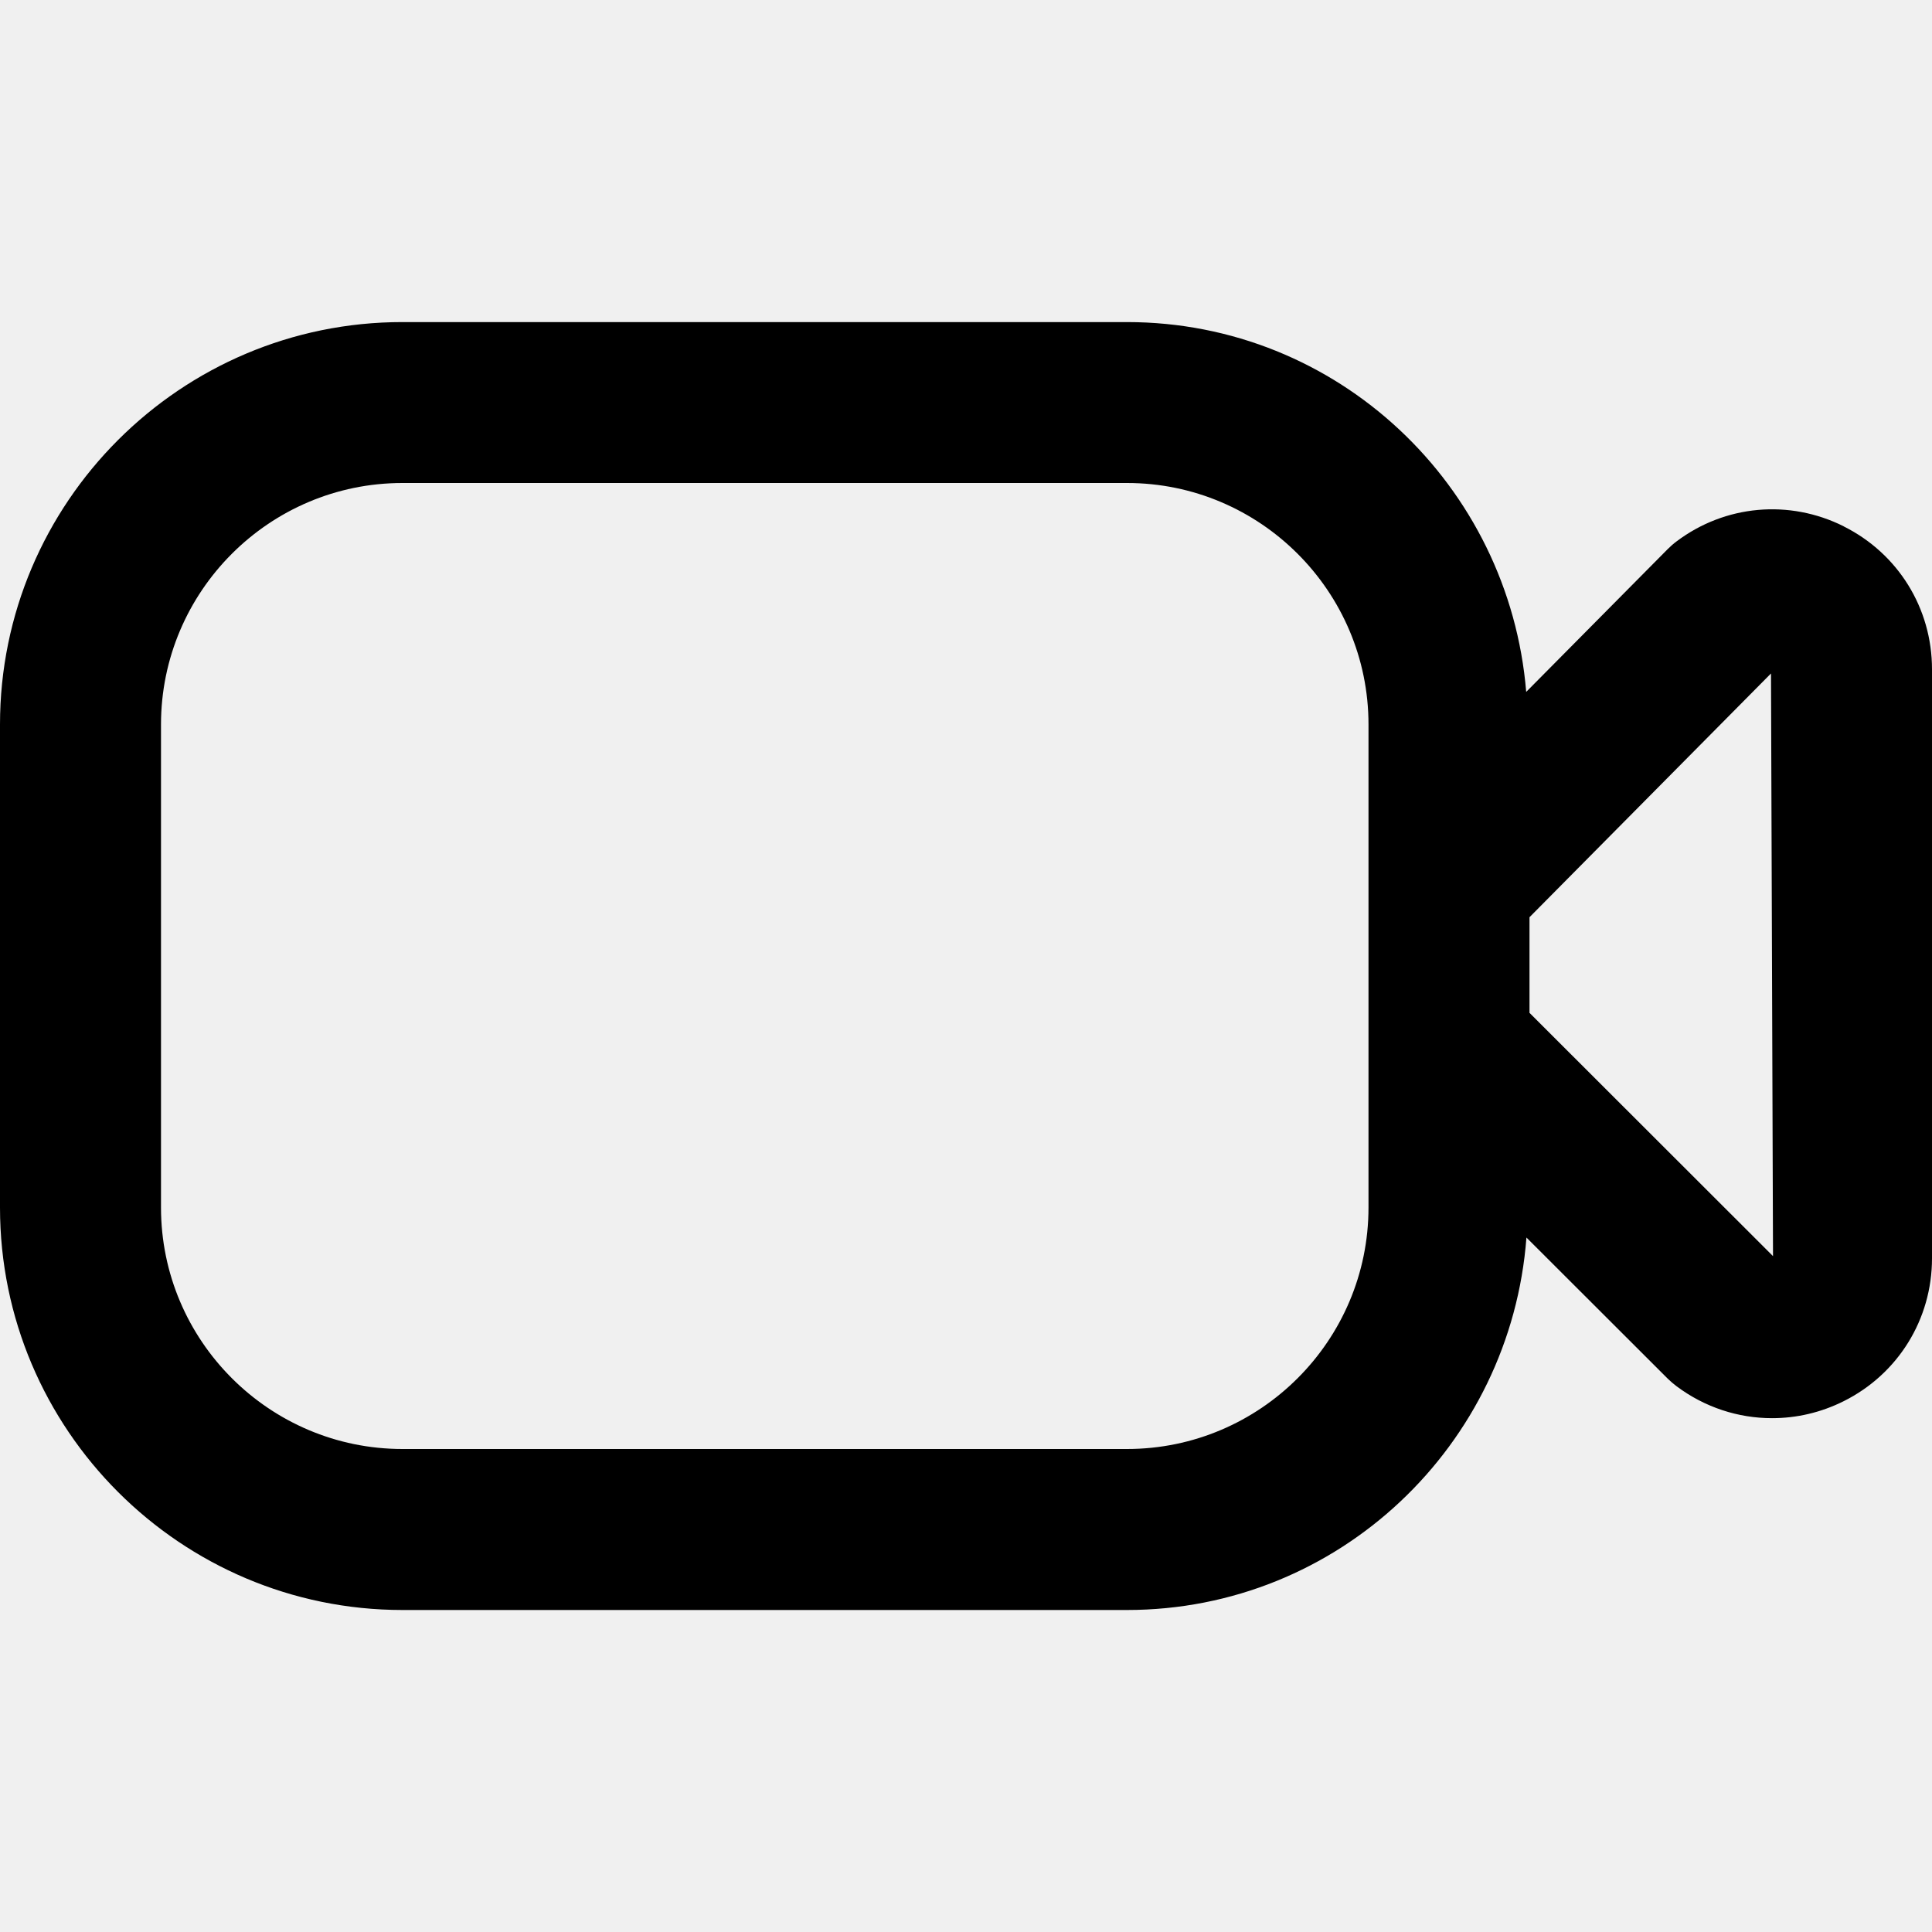
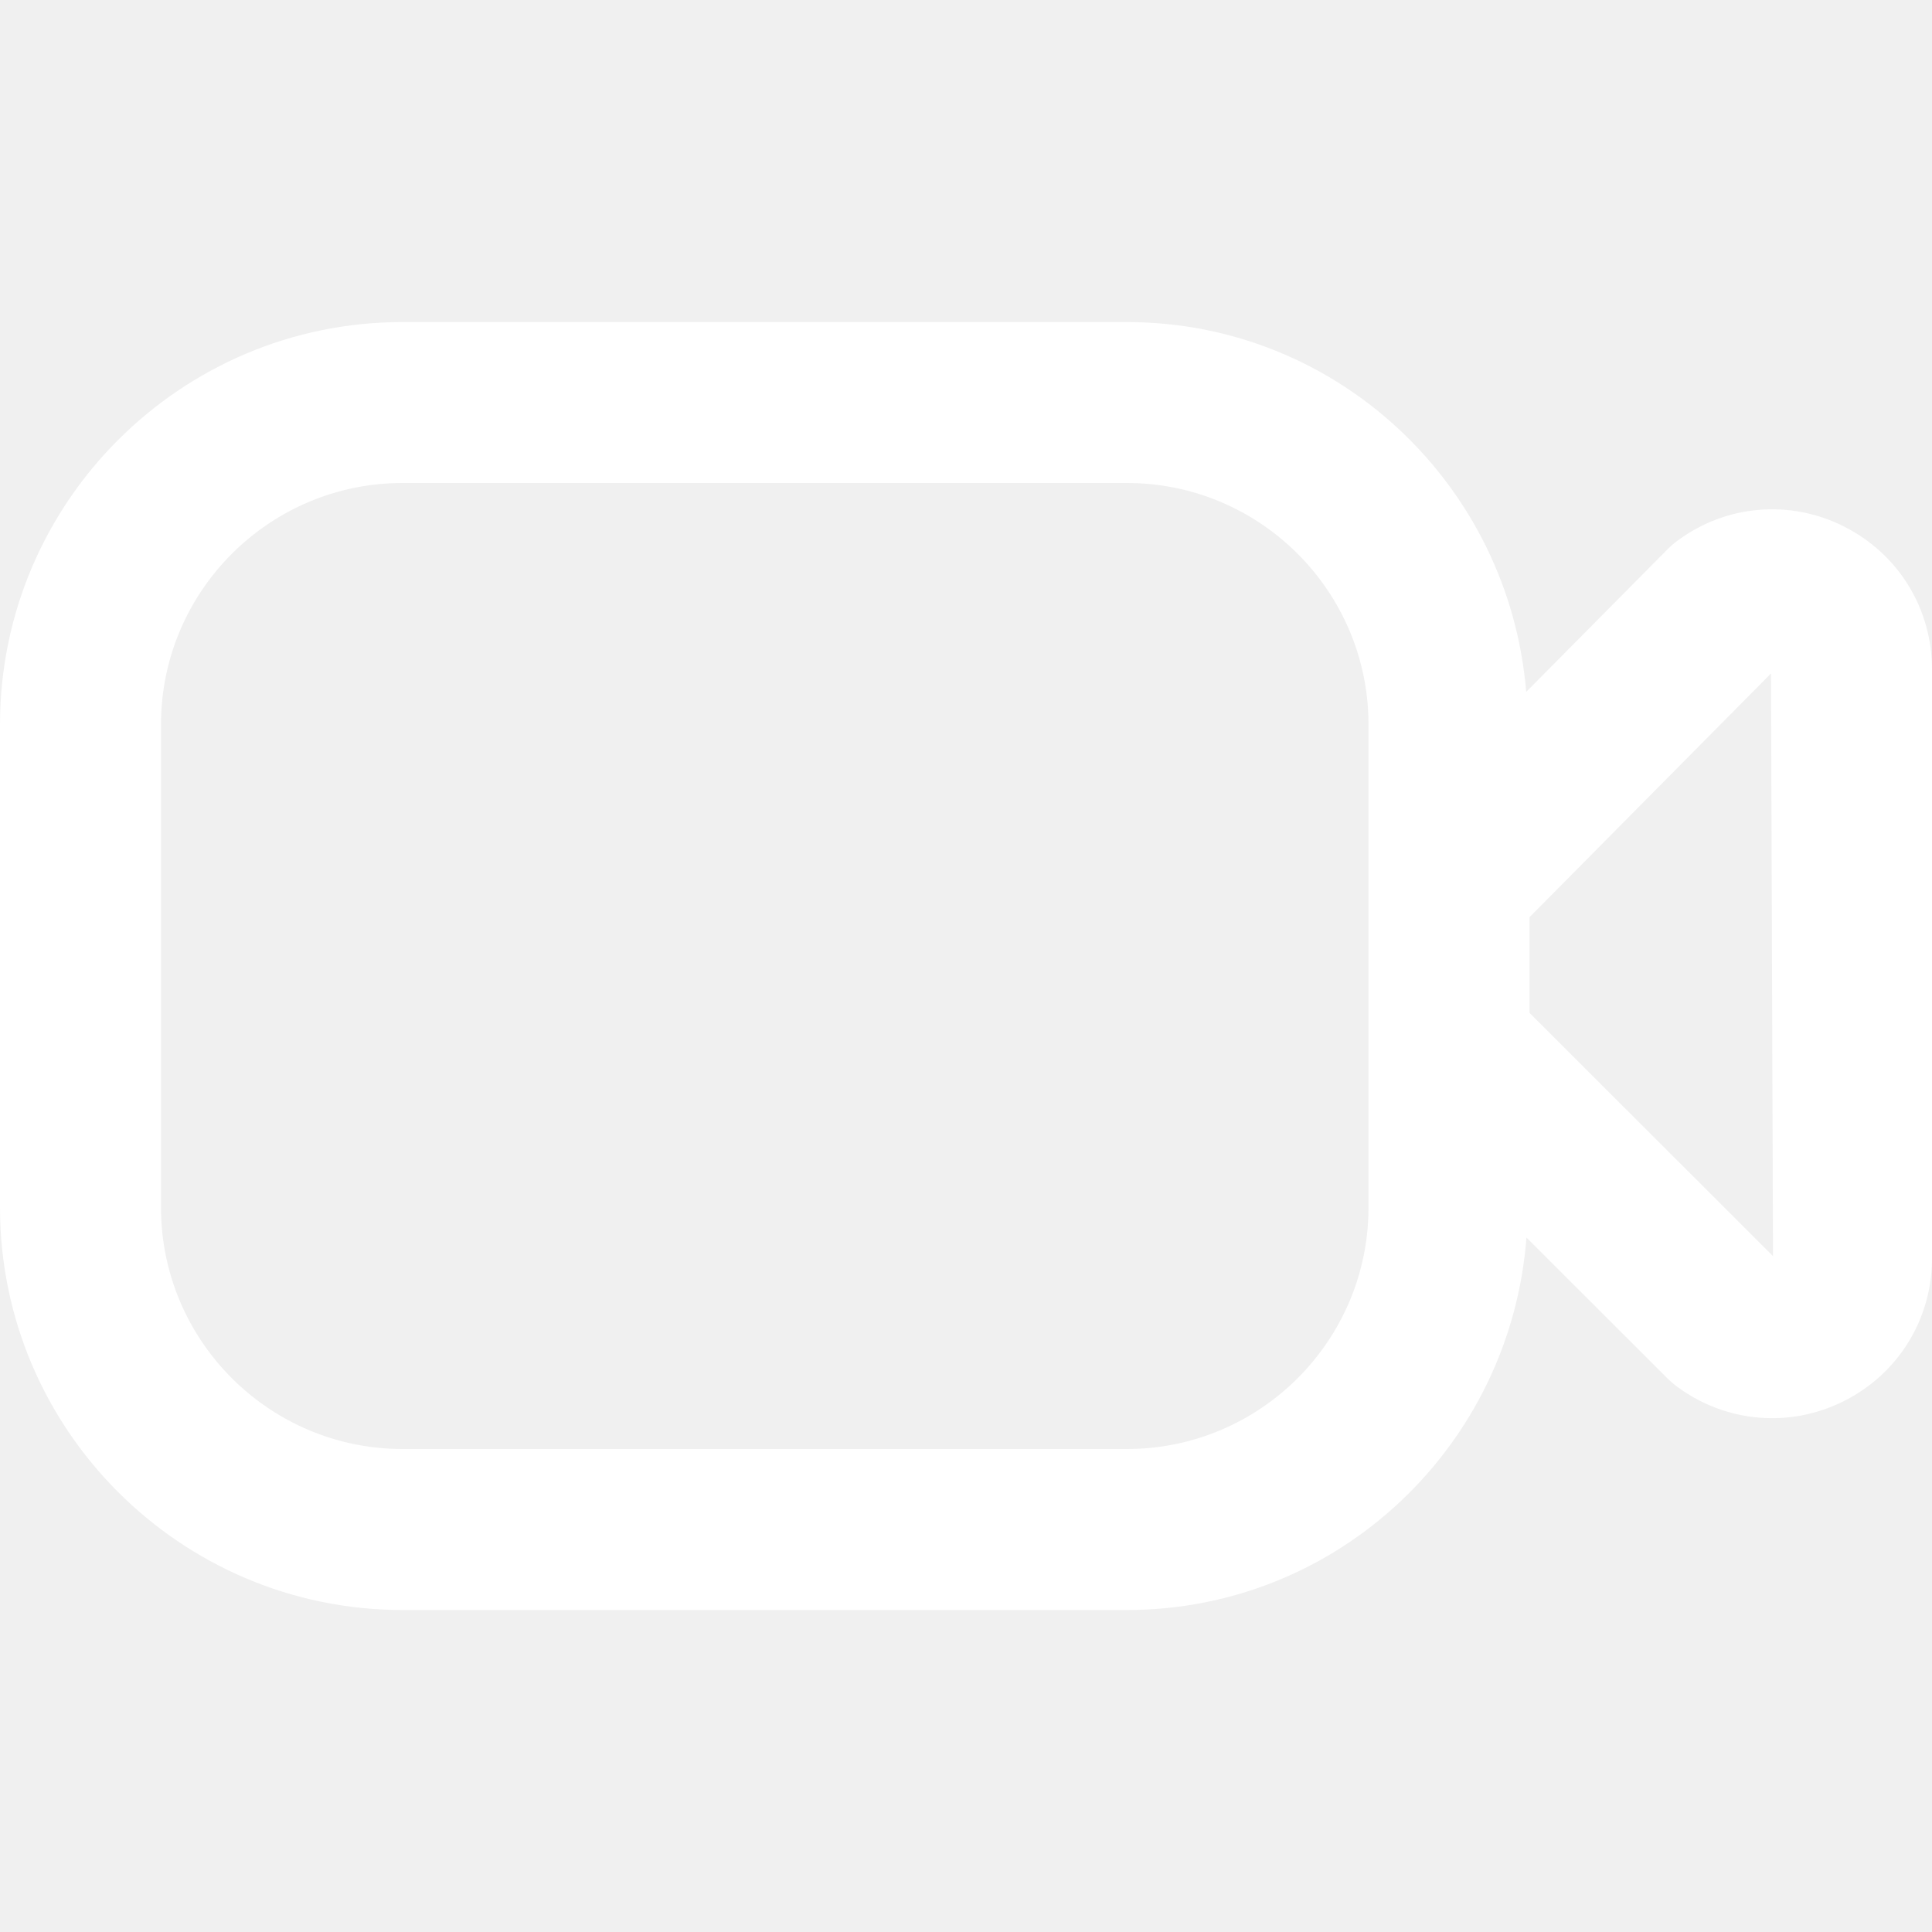
- <svg xmlns="http://www.w3.org/2000/svg" id="Layer_1" data-name="Layer 1" viewBox="0 0 24 24" width="512" height="512">
+ <svg xmlns="http://www.w3.org/2000/svg" id="Layer_1" data-name="Layer 1" viewBox="0 0 24 24" width="512" height="512" fill="#FFFFFF">
  <path d="M22.903,6.538c-.676-.338-1.473-.267-2.077,.188-.039,.029-.076,.062-.11,.096l-1.757,1.773c-.211-2.565-2.341-4.594-4.959-4.594H5C2.243,4,0,6.243,0,9v6c0,2.757,2.243,5,5,5H14c2.629,0,4.768-2.047,4.962-4.627l1.756,1.754c.034,.033,.069,.063,.107,.092,.352,.264,.768,.398,1.188,.398,.303,0,.606-.069,.89-.211,.677-.338,1.097-1.019,1.097-1.774v-7.318c0-.757-.42-1.437-1.097-1.775Zm-8.903,11.462H5c-1.654,0-3-1.346-3-3v-6c0-1.654,1.346-3,3-3H14c1.654,0,3,1.346,3,3v6c0,1.654-1.346,3-3,3Zm5-5.417v-1.189l3-3.028,.025,7.238-3.025-3.022Z" />
</svg>
